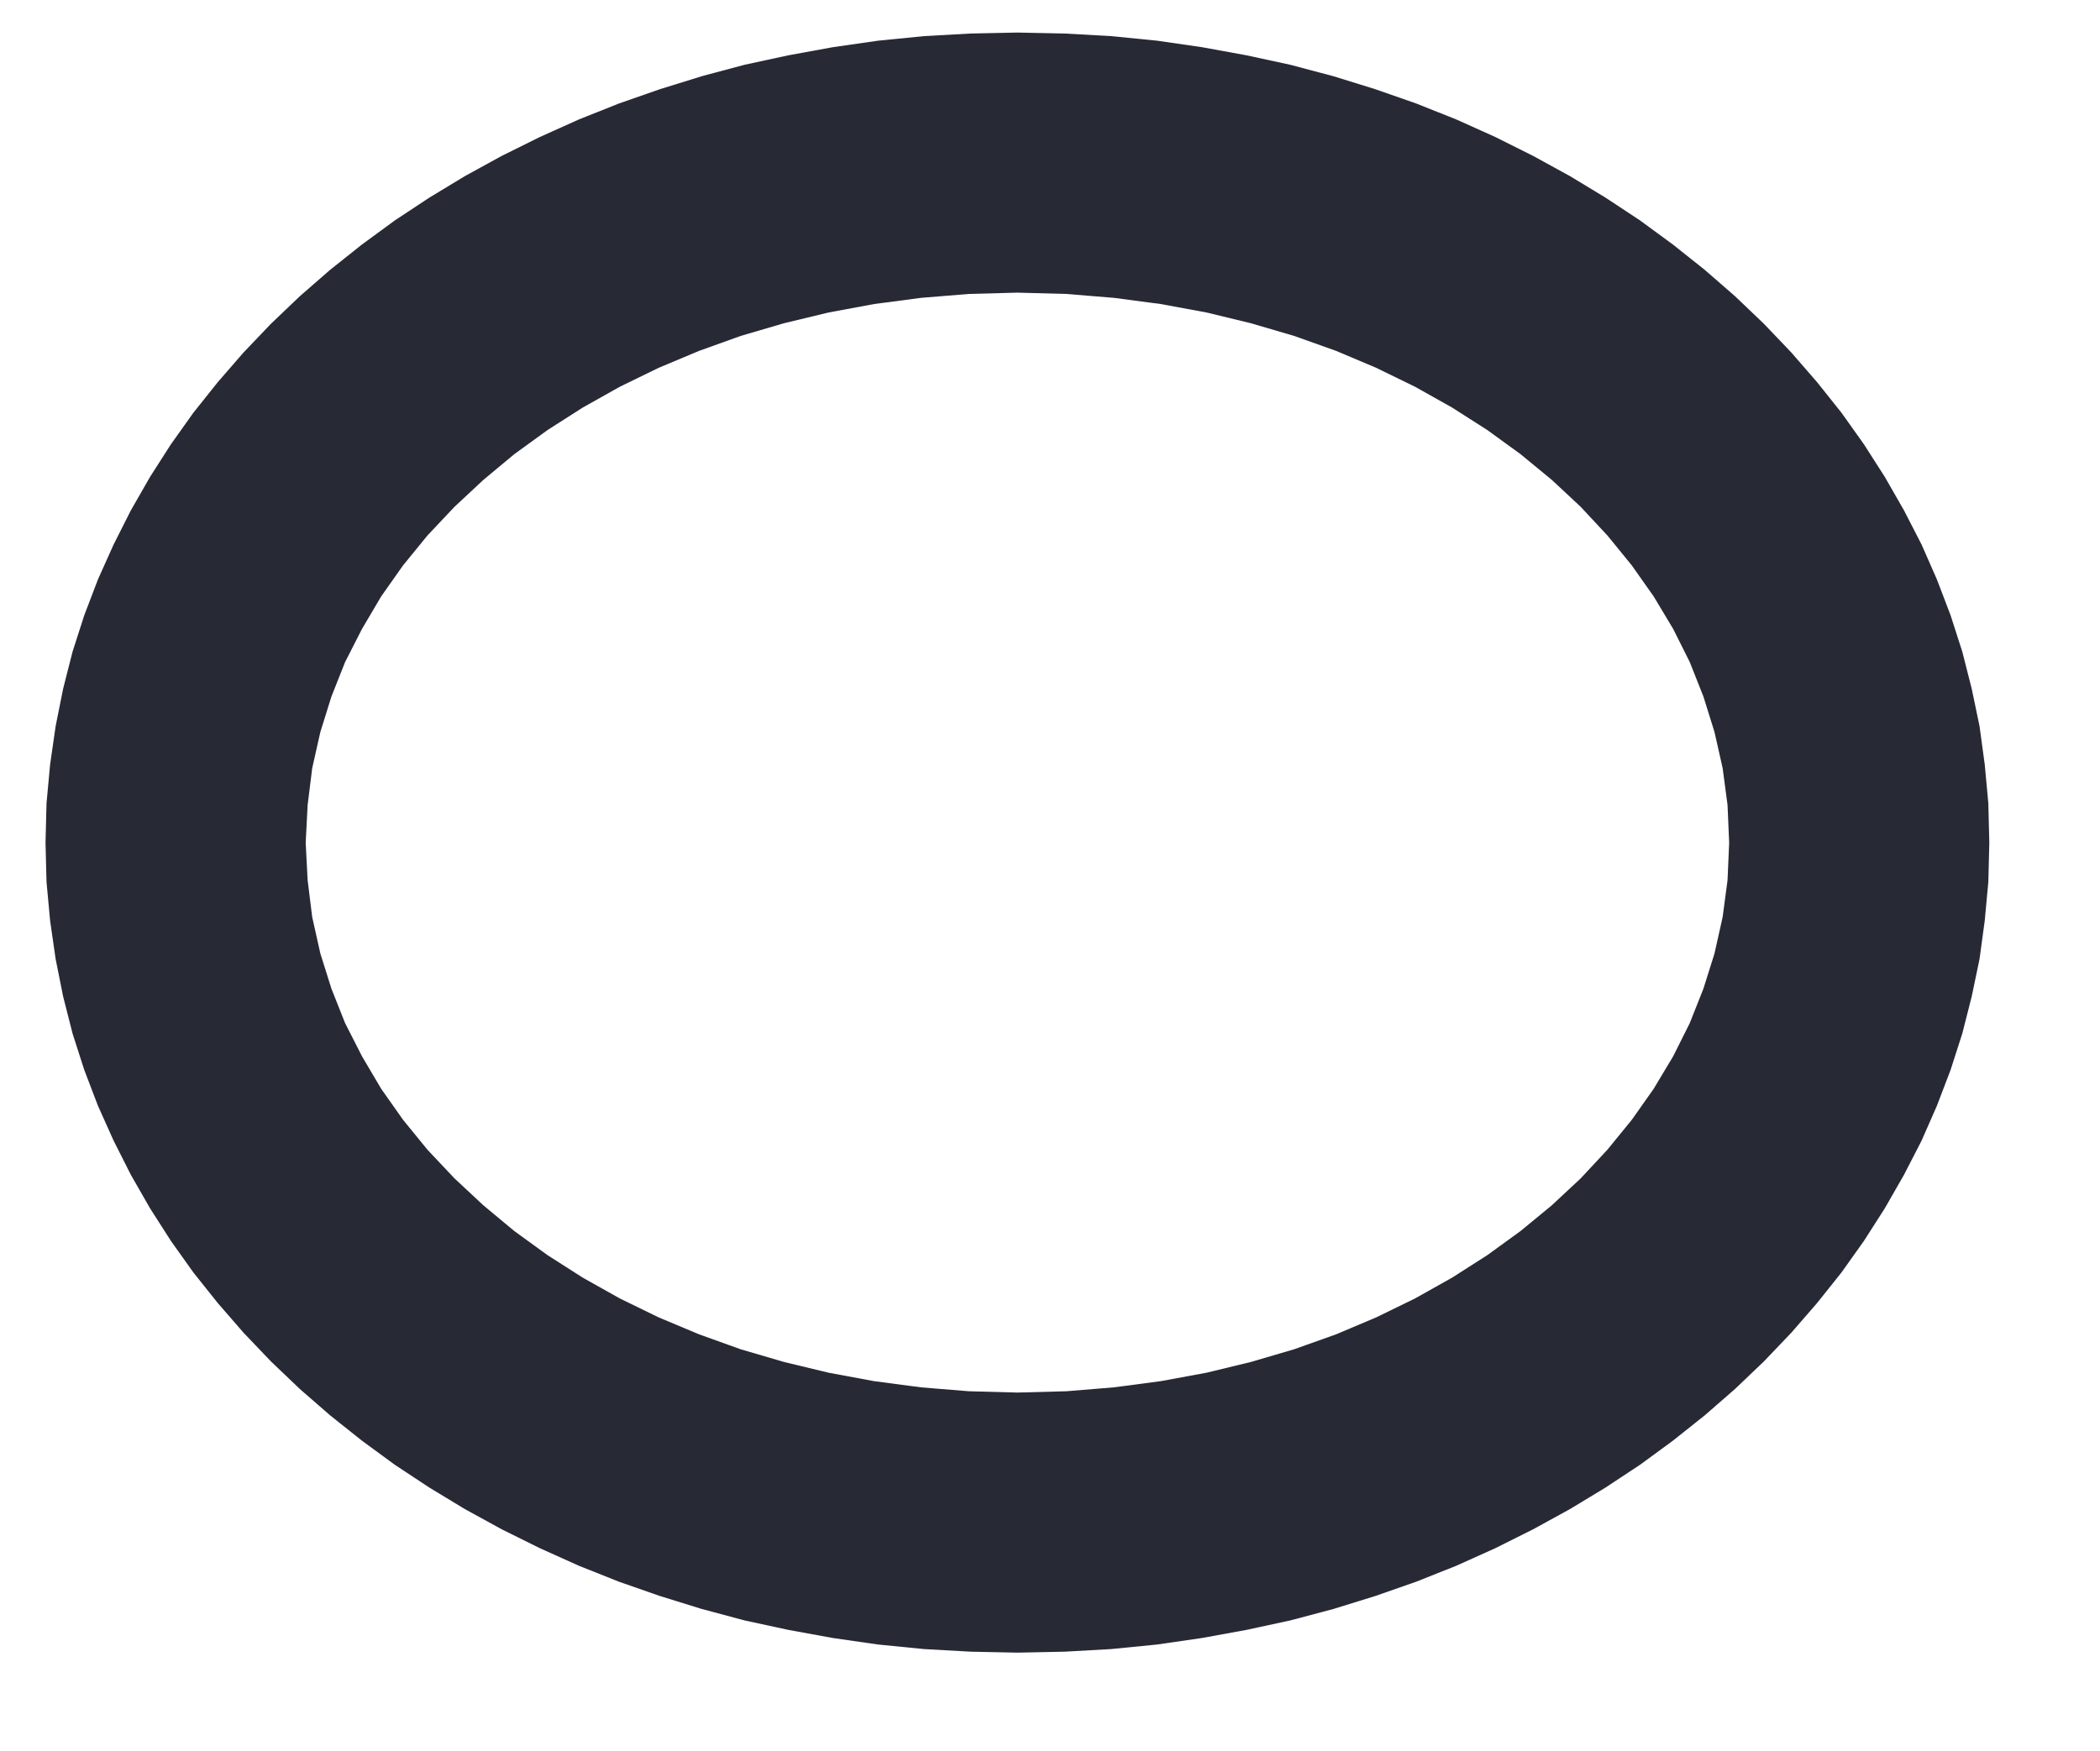
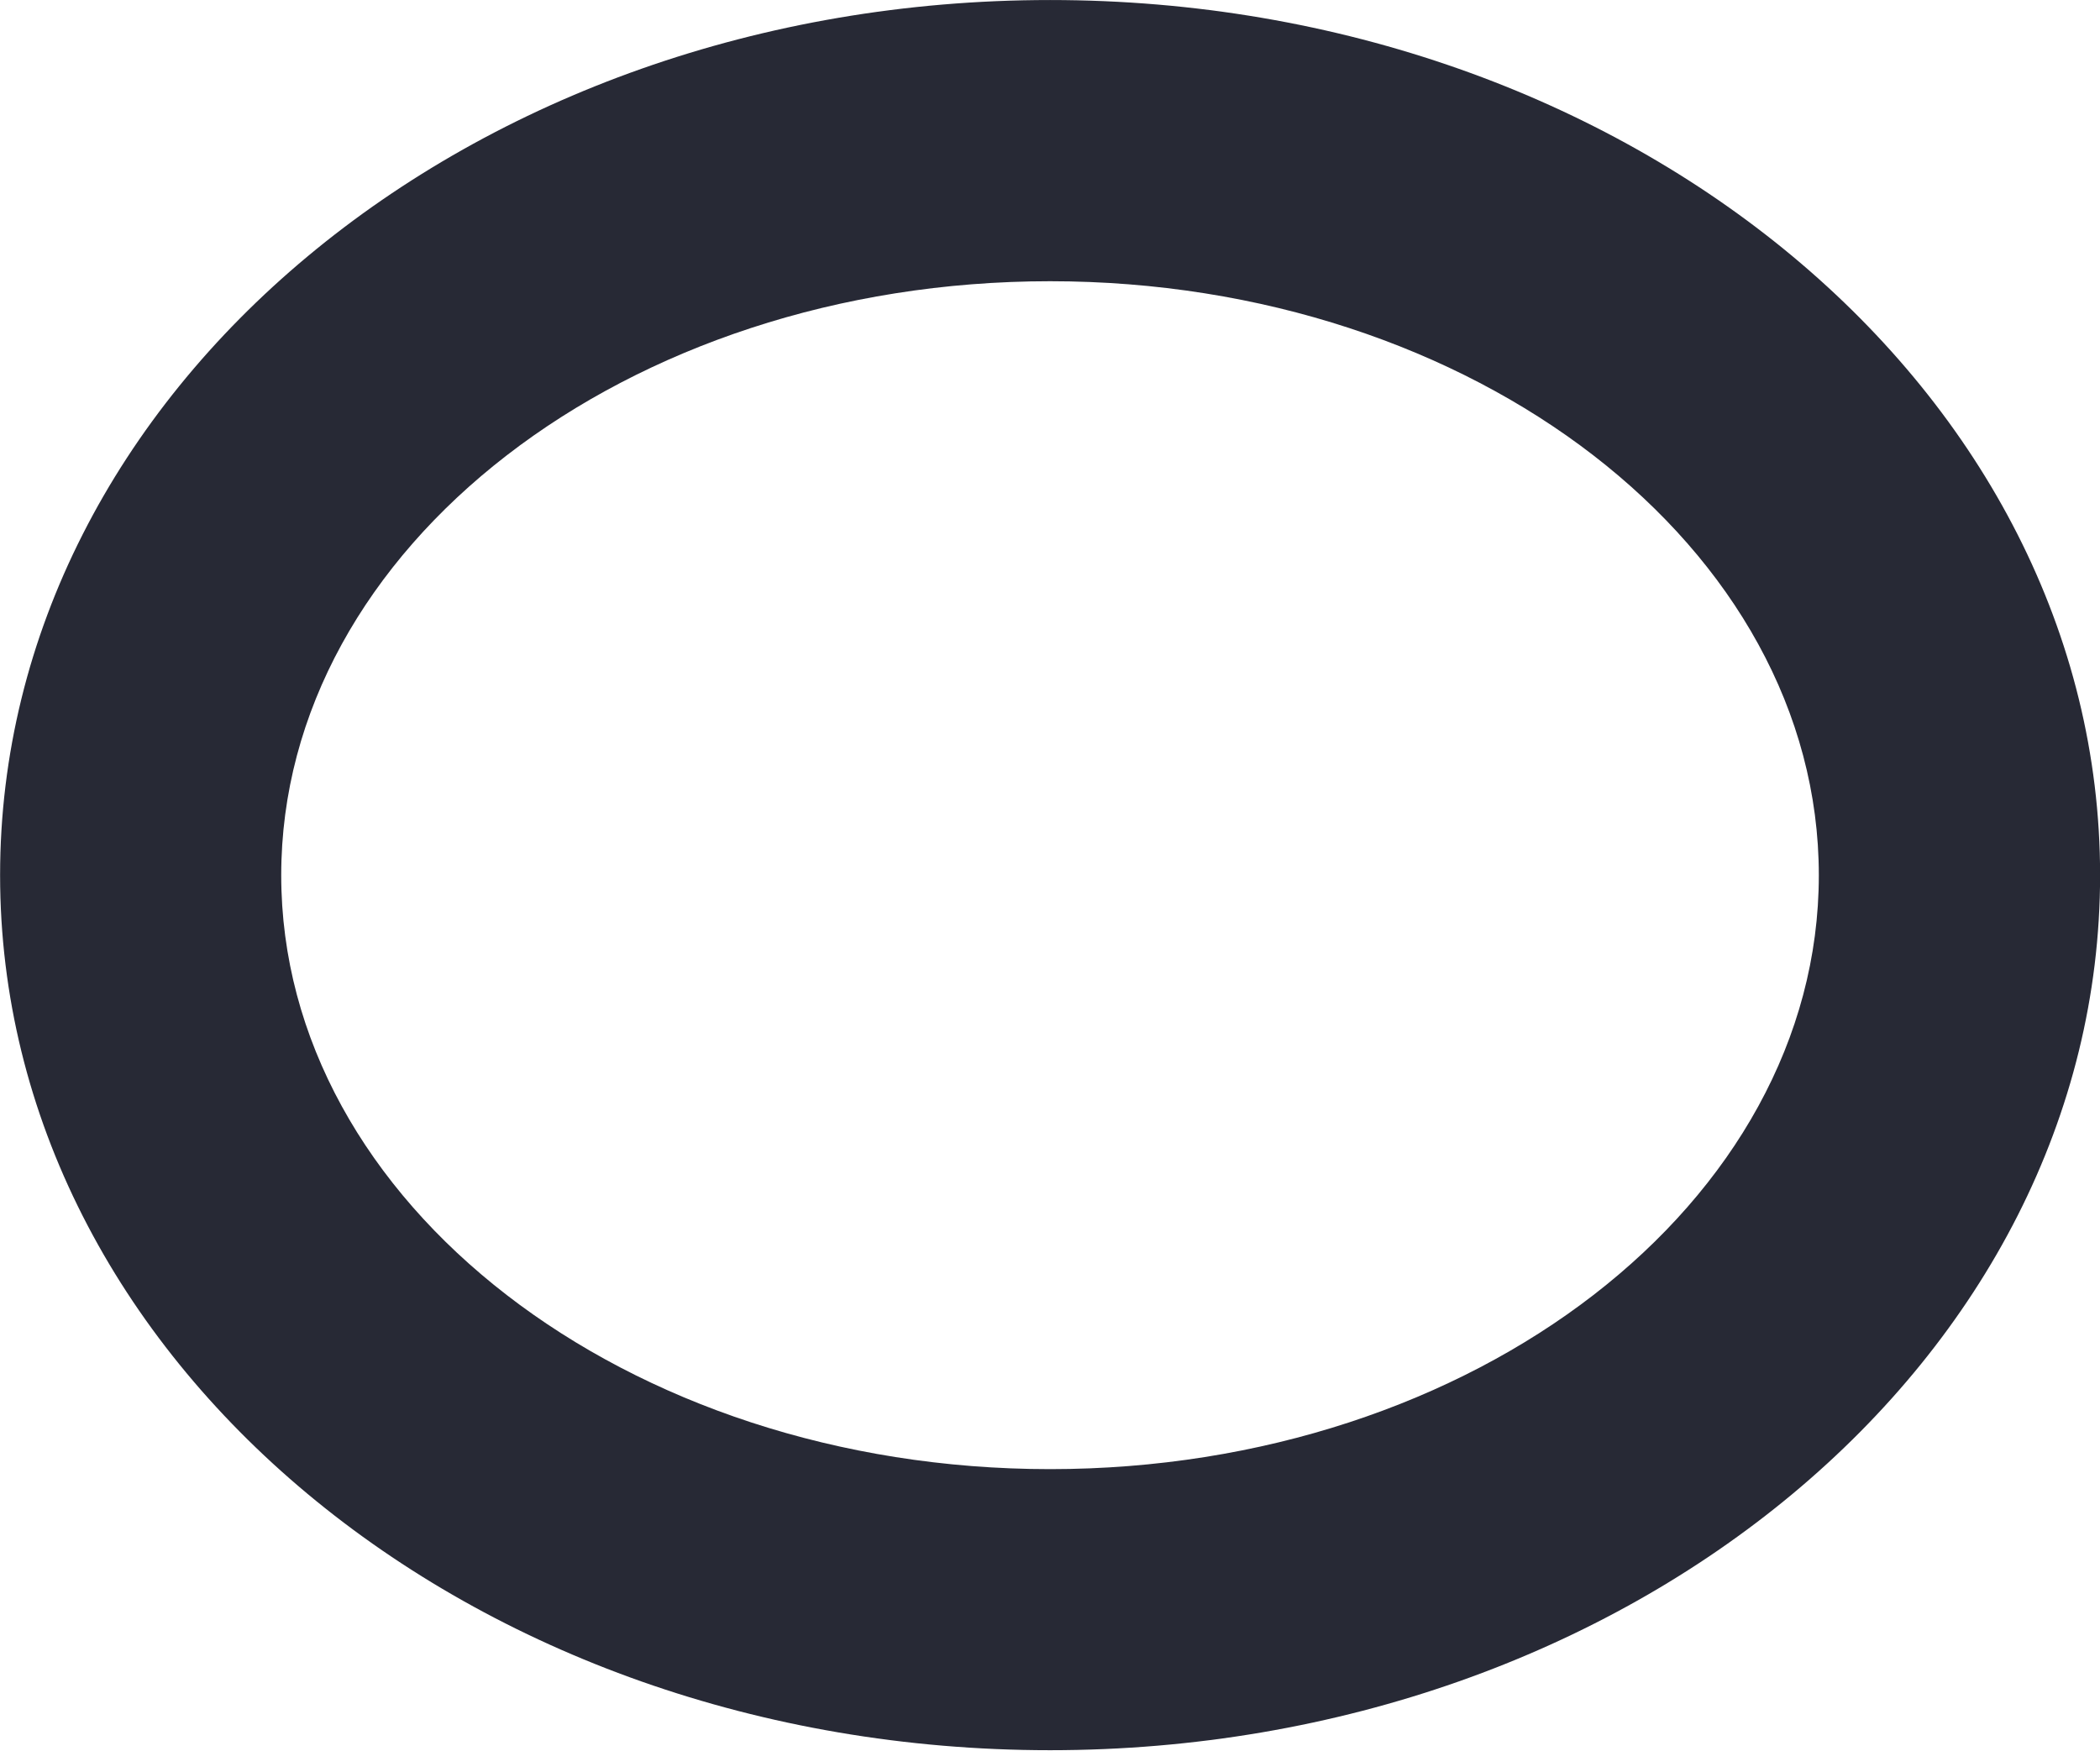
- <svg xmlns="http://www.w3.org/2000/svg" xmlns:xlink="http://www.w3.org/1999/xlink" version="1.1" preserveAspectRatio="xMidYMid meet" viewBox="-1 -1 63.701 53.77" width="59.7" height="49.77">
-   <defs>
-     <path d="M32.73 0.11L34.14 0.25L35.52 0.45L36.89 0.7L38.23 0.99L39.55 1.34L40.84 1.74L42.1 2.18L43.33 2.67L44.53 3.21L45.69 3.79L46.82 4.41L47.91 5.07L48.97 5.77L49.98 6.51L50.96 7.29L51.89 8.1L52.78 8.95L53.62 9.83L54.41 10.74L55.16 11.68L55.85 12.65L56.49 13.65L57.08 14.68L57.62 15.73L58.09 16.8L58.51 17.9L58.87 19.02L59.16 20.16L59.4 21.31L59.56 22.49L59.67 23.68L59.7 24.89L59.67 26.09L59.56 27.28L59.4 28.46L59.16 29.61L58.87 30.75L58.51 31.87L58.09 32.97L57.62 34.04L57.08 35.09L56.49 36.12L55.85 37.12L55.16 38.09L54.41 39.03L53.62 39.94L52.78 40.82L51.89 41.67L50.96 42.48L49.98 43.26L48.97 44L47.91 44.7L46.82 45.36L45.69 45.98L44.53 46.56L43.33 47.1L42.1 47.59L40.84 48.03L39.55 48.43L38.23 48.78L36.89 49.07L35.52 49.32L34.14 49.52L32.73 49.66L31.3 49.74L29.85 49.77L28.41 49.74L26.98 49.66L25.57 49.52L24.18 49.32L22.81 49.07L21.47 48.78L20.16 48.43L18.87 48.03L17.61 47.59L16.38 47.1L15.18 46.56L14.01 45.98L12.88 45.36L11.79 44.7L10.73 44L9.72 43.26L8.74 42.48L7.81 41.67L6.92 40.82L6.08 39.94L5.29 39.03L4.54 38.09L3.85 37.12L3.21 36.12L2.62 35.09L2.09 34.04L1.61 32.97L1.19 31.87L0.83 30.75L0.54 29.61L0.31 28.46L0.14 27.28L0.03 26.09L0 24.89L0.03 23.68L0.14 22.49L0.31 21.31L0.54 20.16L0.83 19.02L1.19 17.9L1.61 16.8L2.09 15.73L2.62 14.68L3.21 13.65L3.85 12.65L4.54 11.68L5.29 10.74L6.08 9.83L6.92 8.95L7.81 8.1L8.74 7.29L9.72 6.51L10.73 5.77L11.79 5.07L12.88 4.41L14.01 3.79L15.18 3.21L16.38 2.67L17.61 2.18L18.87 1.74L20.16 1.34L21.47 0.99L22.81 0.7L24.18 0.45L25.57 0.25L26.98 0.11L28.41 0.03L29.85 0L31.3 0.03L32.73 0.11ZM26.89 8.15L25.45 8.34L24.05 8.6L22.68 8.93L21.35 9.32L20.07 9.78L18.83 10.3L17.64 10.88L16.5 11.52L15.42 12.21L14.4 12.95L13.45 13.74L12.56 14.57L11.73 15.45L10.98 16.37L10.31 17.32L9.72 18.32L9.2 19.34L8.78 20.4L8.44 21.49L8.19 22.6L8.05 23.73L7.99 24.89L8.05 26.04L8.19 27.17L8.44 28.29L8.78 29.37L9.2 30.43L9.72 31.45L10.31 32.45L10.98 33.4L11.73 34.32L12.56 35.2L13.45 36.03L14.4 36.82L15.42 37.56L16.5 38.25L17.64 38.89L18.83 39.47L20.07 39.99L21.35 40.45L22.68 40.84L24.05 41.17L25.45 41.43L26.89 41.62L28.36 41.74L29.85 41.78L31.35 41.74L32.81 41.62L34.25 41.43L35.66 41.17L37.02 40.84L38.35 40.45L39.64 39.99L40.87 39.47L42.06 38.89L43.2 38.25L44.28 37.56L45.3 36.82L46.26 36.03L47.15 35.2L47.97 34.32L48.72 33.4L49.39 32.45L49.99 31.45L50.5 30.43L50.92 29.37L51.26 28.29L51.51 27.17L51.66 26.04L51.71 24.89L51.66 23.73L51.51 22.6L51.26 21.49L50.92 20.4L50.5 19.34L49.99 18.32L49.39 17.32L48.72 16.37L47.97 15.45L47.15 14.57L46.26 13.74L45.3 12.95L44.28 12.21L43.2 11.52L42.06 10.88L40.87 10.3L39.64 9.78L38.35 9.32L37.02 8.93L35.66 8.6L34.25 8.34L32.81 8.15L31.35 8.03L29.85 7.99L28.36 8.03L26.89 8.15Z" id="b10QCVOety" />
-   </defs>
-   <g>
-     <g>
-       <use xlink:href="#b10QCVOety" opacity="1" fill="#272935" fill-opacity="1" />
-       <g>
-         <use xlink:href="#b10QCVOety" opacity="1" fill-opacity="0" stroke="#000000" stroke-width="1" stroke-opacity="0" />
-       </g>
-     </g>
+ <svg xmlns="http://www.w3.org/2000/svg" width="15.806mm" height="13.177mm" viewBox="0 0 15.806 13.177" version="1.1" id="svg191">
+   <defs id="defs185" />
+   <g id="layer1" transform="translate(-293.1953,-184.7908)">
+     <path d="m 301.099,184.791 c -4.365,0 -7.903,2.95 -7.903,6.588 0,3.639 3.538,6.588 7.903,6.588 4.365,0 7.903,-2.95 7.903,-6.588 0,-3.639 -3.538,-6.588 -7.903,-6.588 z m 0,2.117 c 3.191,0 5.786,2.006 5.786,4.472 0,2.466 -2.595,4.471 -5.786,4.471 -3.191,0 -5.787,-2.006 -5.787,-4.471 0,-2.466 2.596,-4.472 5.787,-4.472" style="fill:#272935;fill-opacity:1;fill-rule:nonzero;stroke:none;stroke-width:0.035" id="path84" />
  </g>
</svg>
